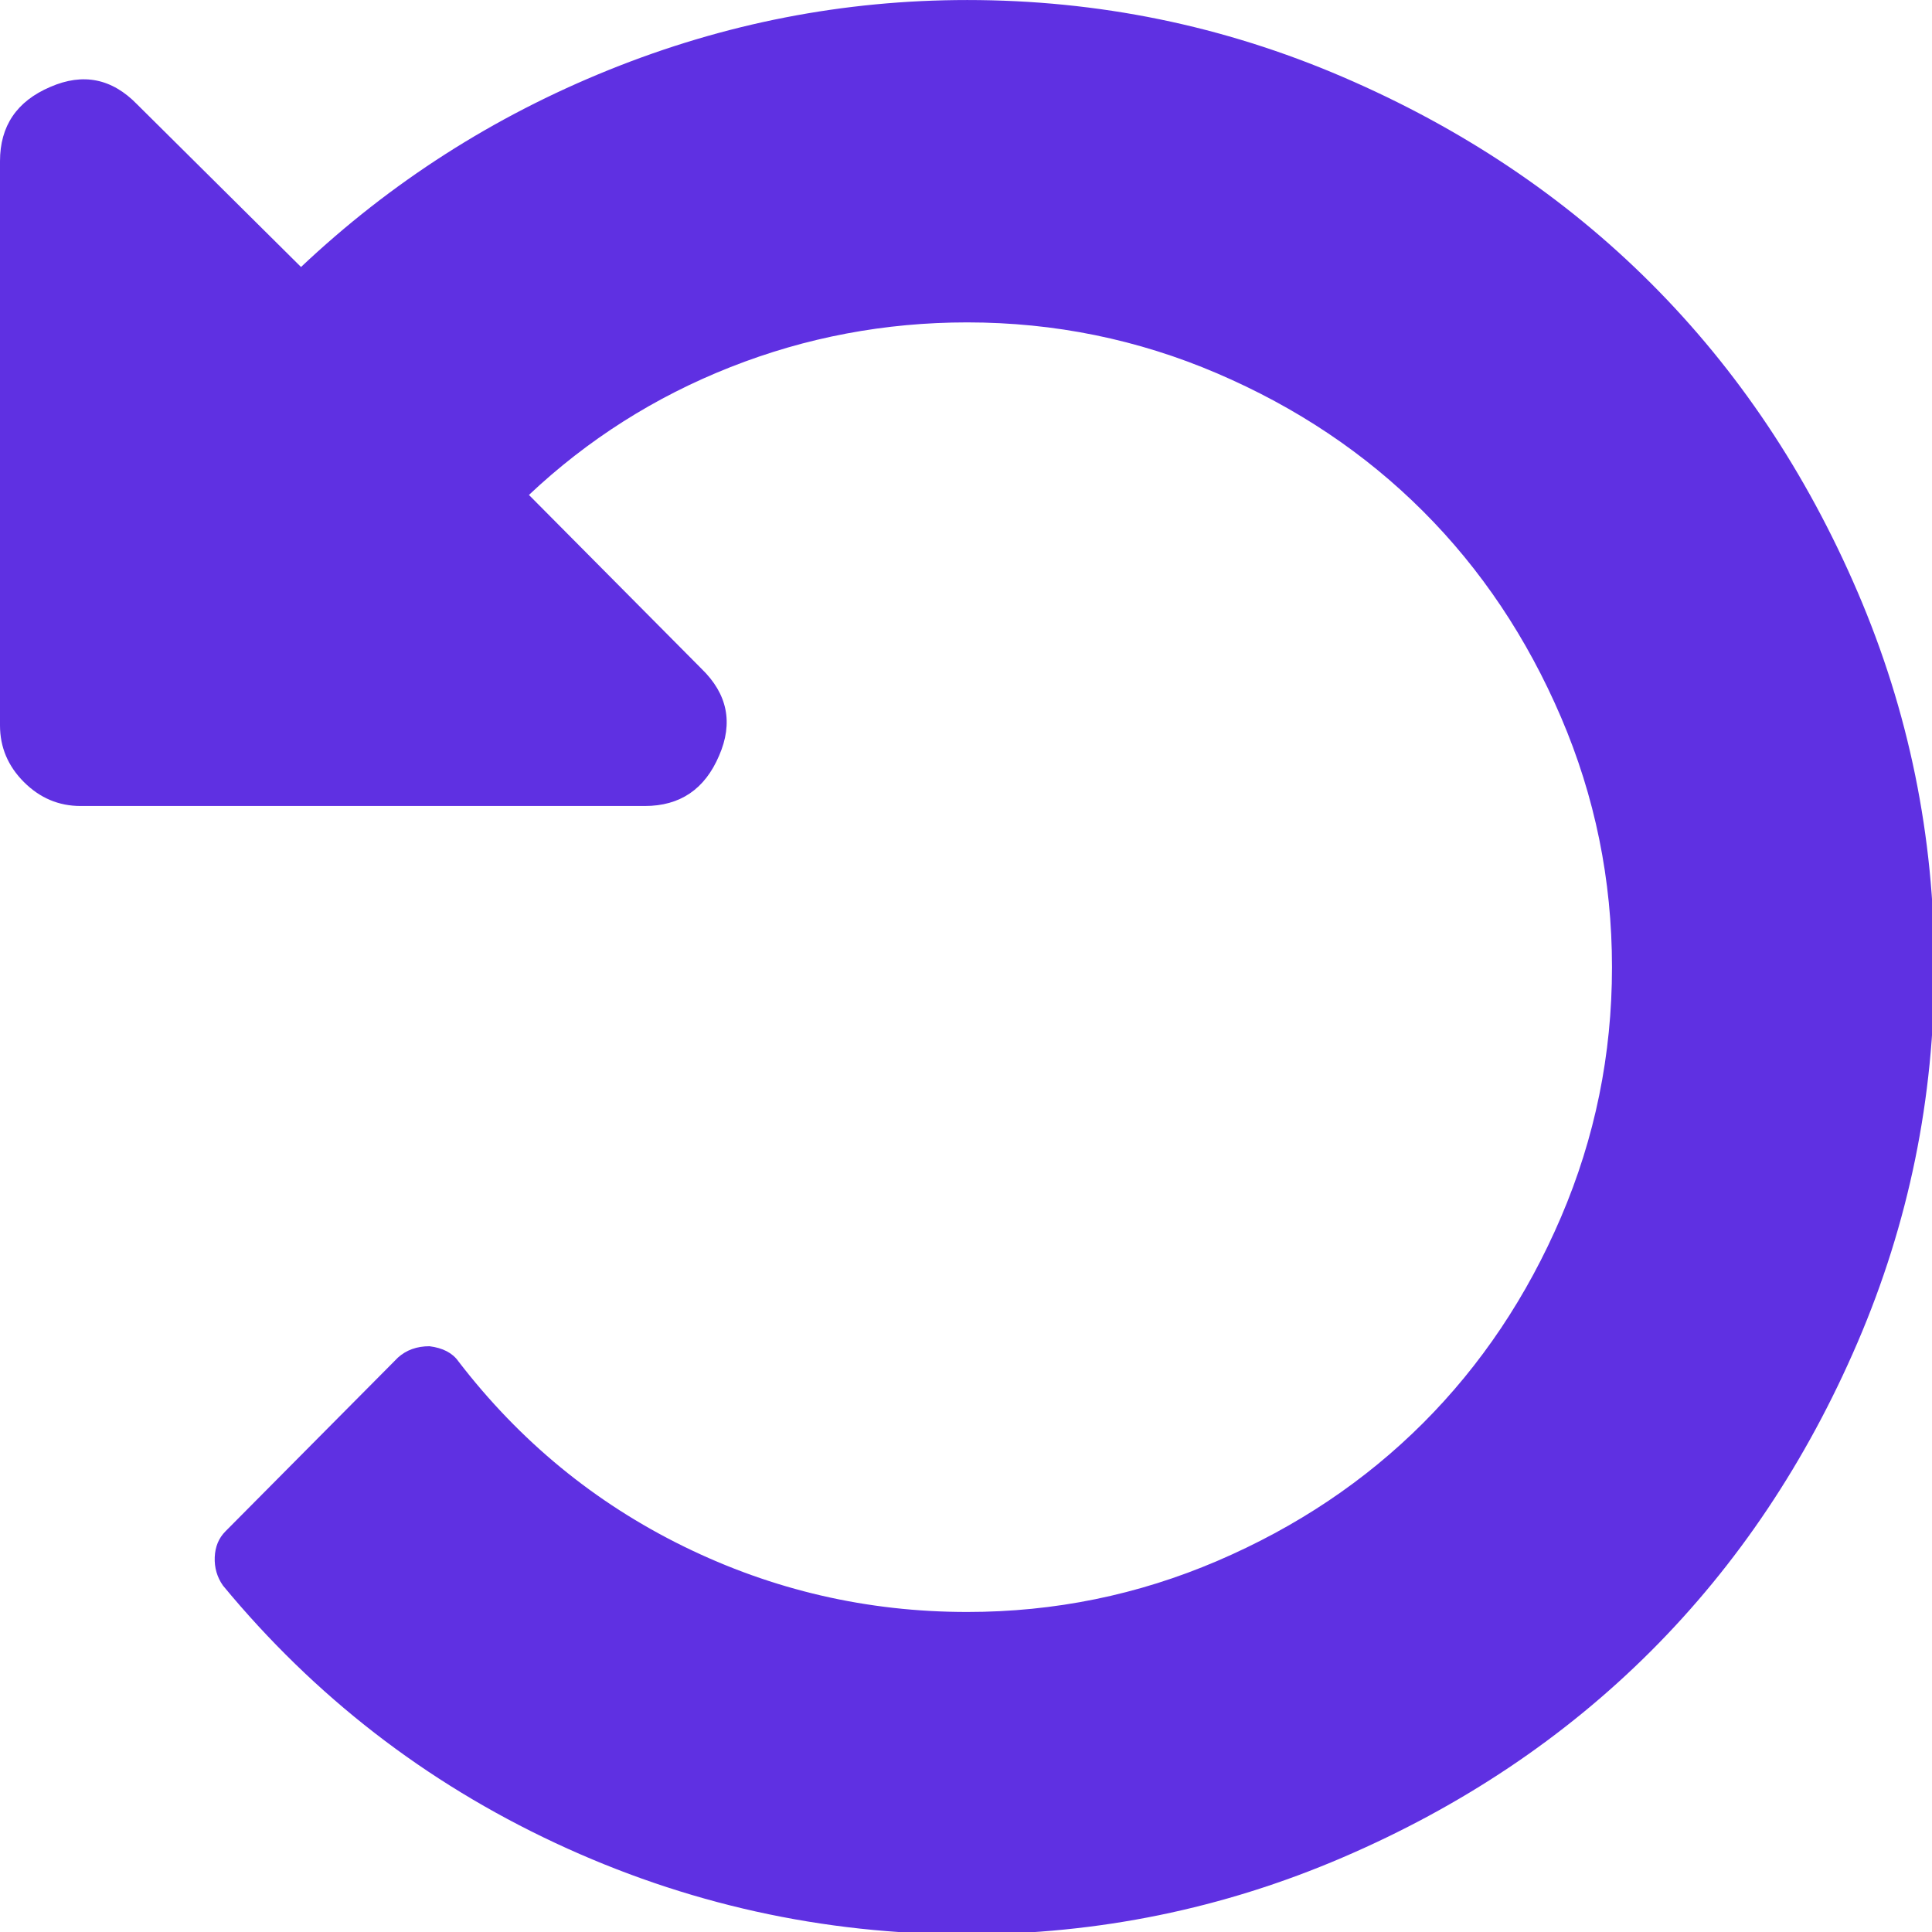
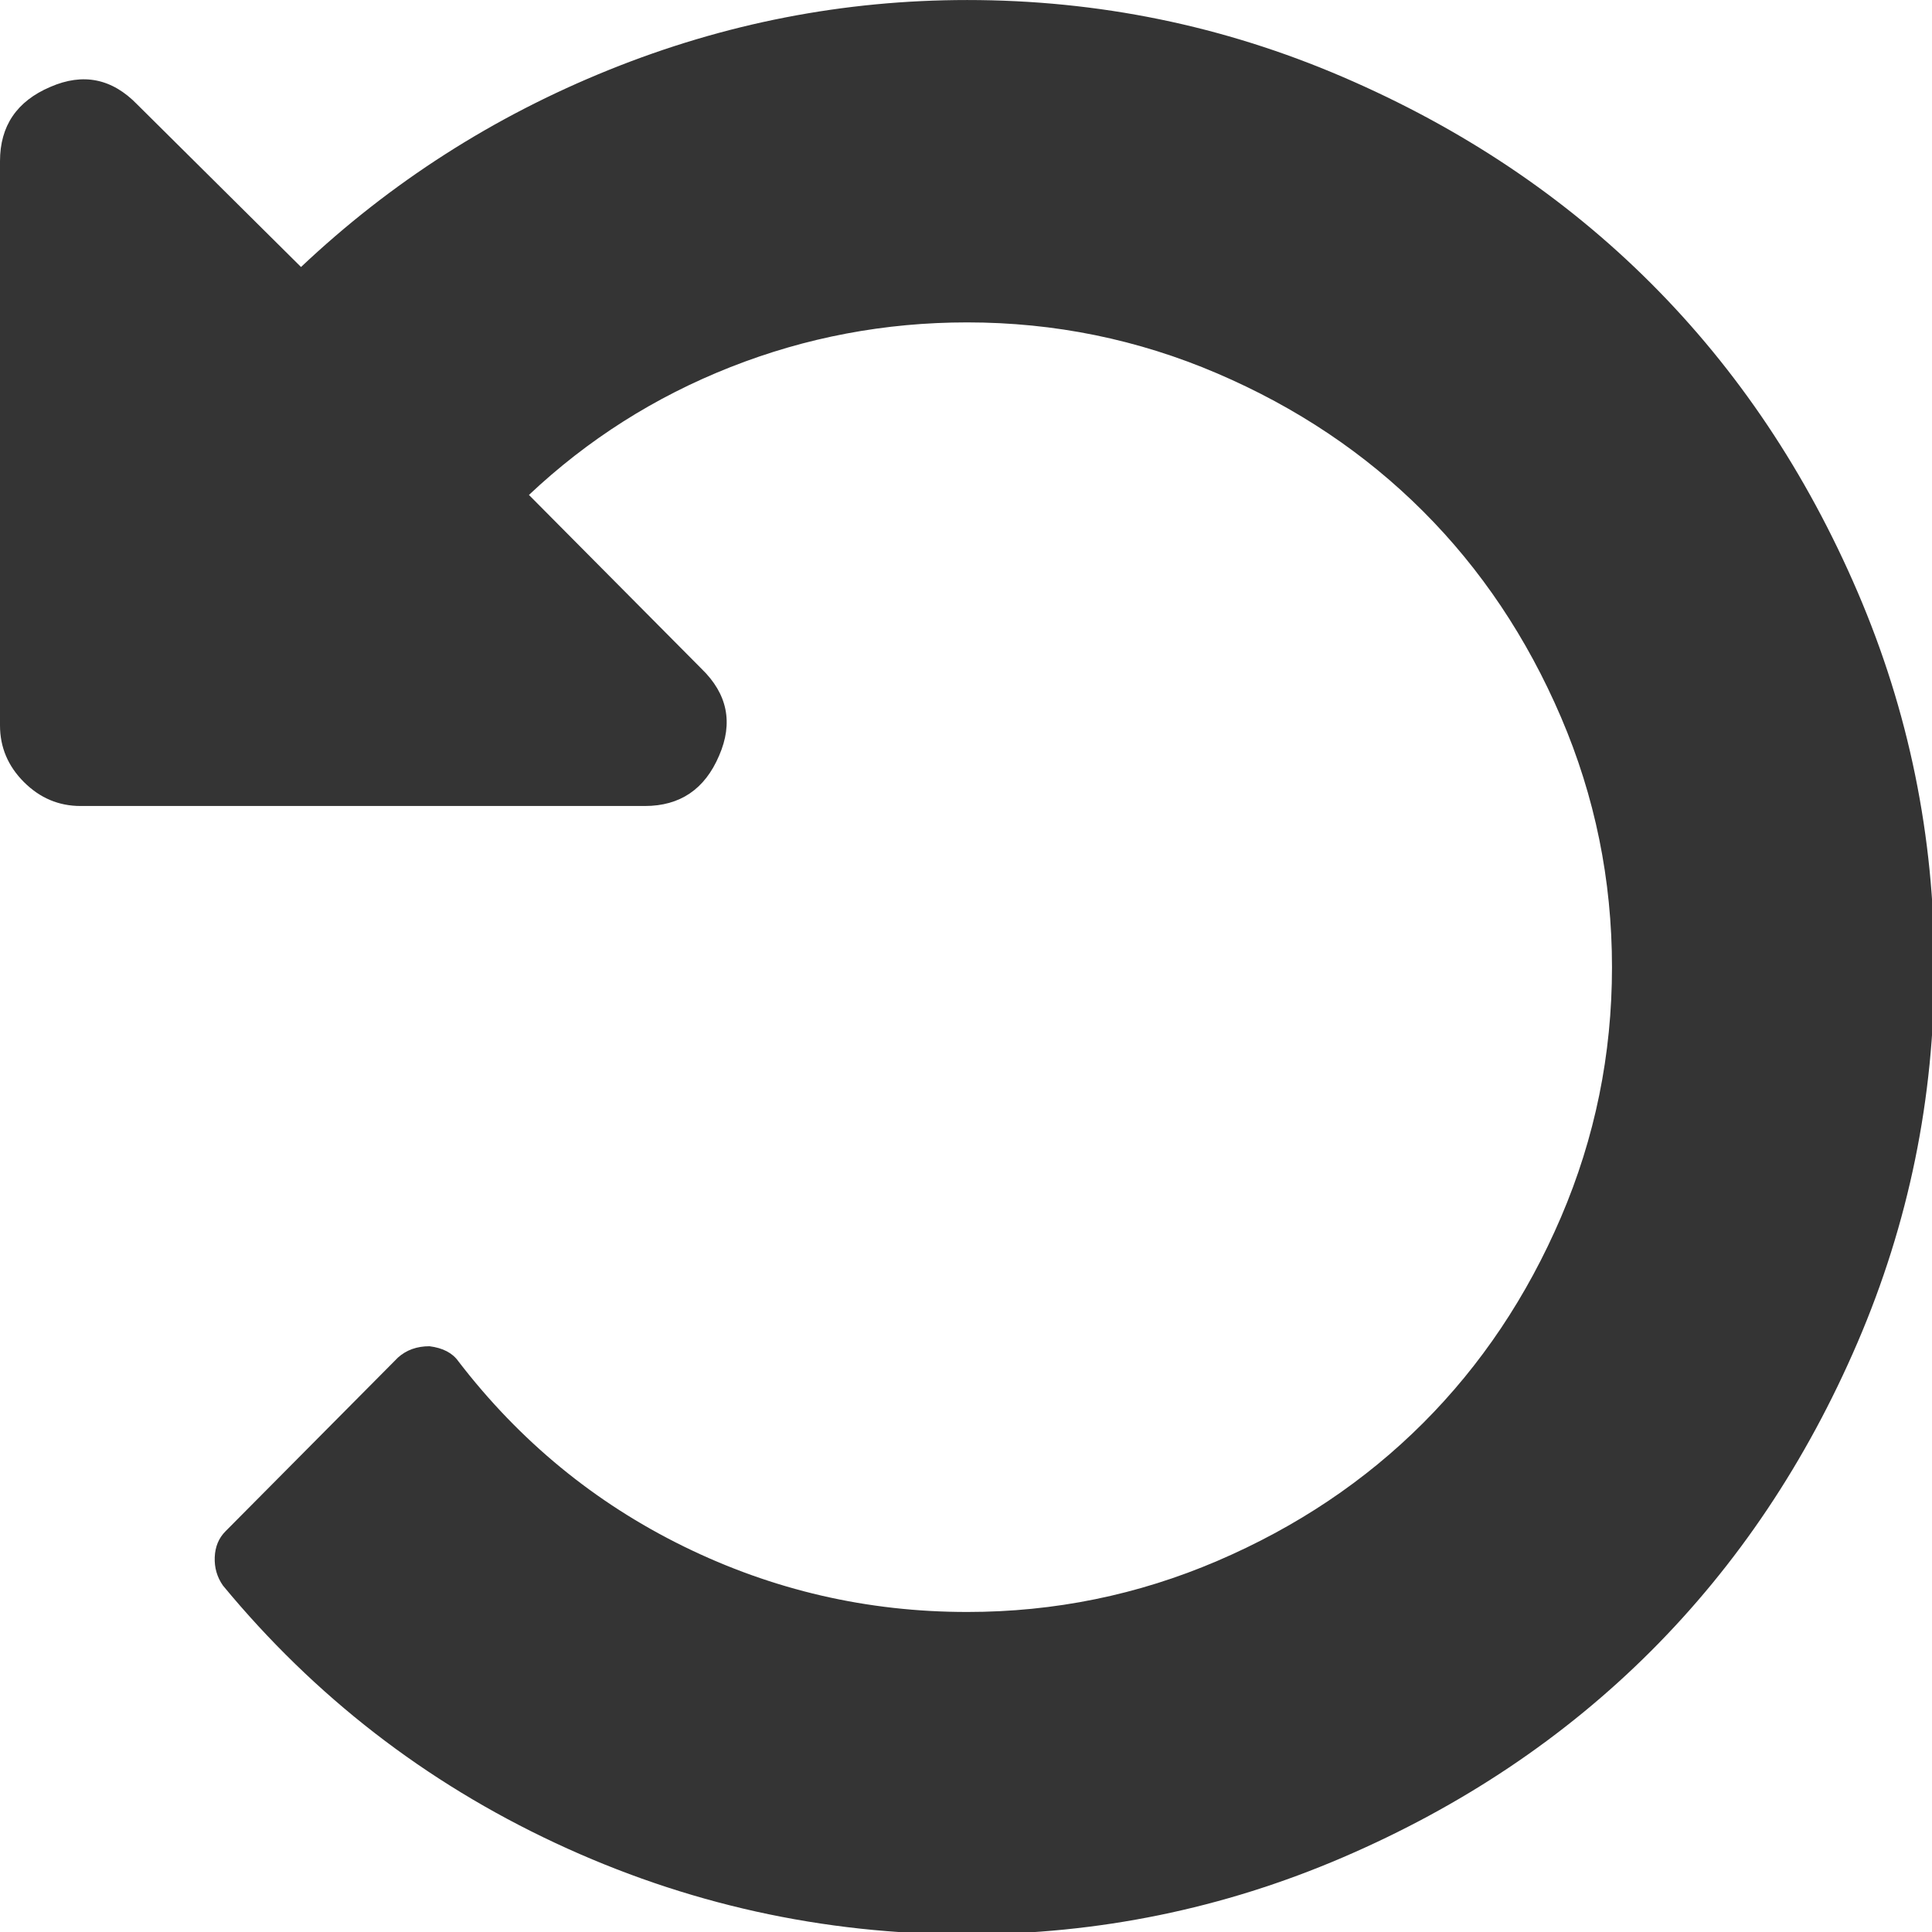
<svg xmlns="http://www.w3.org/2000/svg" viewBox="0 0 438 438" id="vector">
-   <path id="path" d="M 421.125 134.191 C 409.517 107.161 393.908 83.844 374.306 64.242 C 354.7 44.639 331.384 29.033 304.353 17.42 C 277.325 5.807 248.969 0.005 219.275 0.005 C 191.297 0.005 164.223 5.282 138.048 15.848 C 111.879 26.412 88.61 41.305 68.243 60.531 L 31.123 23.696 C 25.412 17.795 18.848 16.464 11.422 19.697 C 3.807 22.937 0 28.554 0 36.547 L 0 164.454 C 0 169.402 1.809 173.685 5.426 177.301 C 9.045 180.918 13.328 182.727 18.276 182.727 L 146.183 182.727 C 154.179 182.727 159.793 178.92 163.029 171.306 C 166.263 163.883 164.932 157.318 159.03 151.605 L 119.915 112.207 C 133.243 99.644 148.468 89.985 165.598 83.227 C 182.729 76.47 200.619 73.089 219.273 73.089 C 239.066 73.089 257.96 76.947 275.947 84.652 C 293.937 92.362 309.491 102.783 322.626 115.917 C 335.76 129.048 346.181 144.607 353.891 162.596 C 361.594 180.583 365.451 199.471 365.451 219.27 C 365.451 239.068 361.595 257.956 353.891 275.942 C 346.181 293.929 335.76 309.486 322.626 322.621 C 309.491 335.755 293.931 346.179 275.947 353.886 C 257.96 361.593 239.066 365.447 219.273 365.447 C 196.622 365.447 175.209 360.498 155.032 350.604 C 134.858 340.71 117.823 326.721 103.928 308.631 C 102.597 306.729 100.407 305.585 97.361 305.202 C 94.505 305.202 92.125 306.057 90.222 307.768 L 51.108 347.17 C 49.587 348.7 48.778 350.648 48.682 353.023 C 48.588 355.408 49.209 357.547 50.54 359.45 C 71.289 384.575 96.411 404.037 125.913 417.832 C 155.415 431.63 186.538 438.533 219.275 438.533 C 248.969 438.533 277.325 432.725 304.353 421.117 C 331.384 409.51 354.693 393.897 374.302 374.296 C 393.907 354.687 409.513 331.375 421.124 304.347 C 432.735 277.319 438.535 248.955 438.535 219.267 C 438.536 189.569 432.732 161.22 421.125 134.191 Z" fill="#5f30e2" stroke-width="1" />
+   <path id="path" d="M 421.125 134.191 C 409.517 107.161 393.908 83.844 374.306 64.242 C 354.7 44.639 331.384 29.033 304.353 17.42 C 277.325 5.807 248.969 0.005 219.275 0.005 C 191.297 0.005 164.223 5.282 138.048 15.848 C 111.879 26.412 88.61 41.305 68.243 60.531 L 31.123 23.696 C 25.412 17.795 18.848 16.464 11.422 19.697 C 3.807 22.937 0 28.554 0 36.547 L 0 164.454 C 0 169.402 1.809 173.685 5.426 177.301 C 9.045 180.918 13.328 182.727 18.276 182.727 L 146.183 182.727 C 154.179 182.727 159.793 178.92 163.029 171.306 C 166.263 163.883 164.932 157.318 159.03 151.605 L 119.915 112.207 C 133.243 99.644 148.468 89.985 165.598 83.227 C 182.729 76.47 200.619 73.089 219.273 73.089 C 239.066 73.089 257.96 76.947 275.947 84.652 C 293.937 92.362 309.491 102.783 322.626 115.917 C 335.76 129.048 346.181 144.607 353.891 162.596 C 361.594 180.583 365.451 199.471 365.451 219.27 C 365.451 239.068 361.595 257.956 353.891 275.942 C 346.181 293.929 335.76 309.486 322.626 322.621 C 309.491 335.755 293.931 346.179 275.947 353.886 C 257.96 361.593 239.066 365.447 219.273 365.447 C 196.622 365.447 175.209 360.498 155.032 350.604 C 134.858 340.71 117.823 326.721 103.928 308.631 C 102.597 306.729 100.407 305.585 97.361 305.202 C 94.505 305.202 92.125 306.057 90.222 307.768 L 51.108 347.17 C 49.587 348.7 48.778 350.648 48.682 353.023 C 48.588 355.408 49.209 357.547 50.54 359.45 C 71.289 384.575 96.411 404.037 125.913 417.832 C 155.415 431.63 186.538 438.533 219.275 438.533 C 248.969 438.533 277.325 432.725 304.353 421.117 C 331.384 409.51 354.693 393.897 374.302 374.296 C 393.907 354.687 409.513 331.375 421.124 304.347 C 432.735 277.319 438.535 248.955 438.535 219.267 C 438.536 189.569 432.732 161.22 421.125 134.191 Z" fill="#343434" stroke-width="1" />
</svg>
